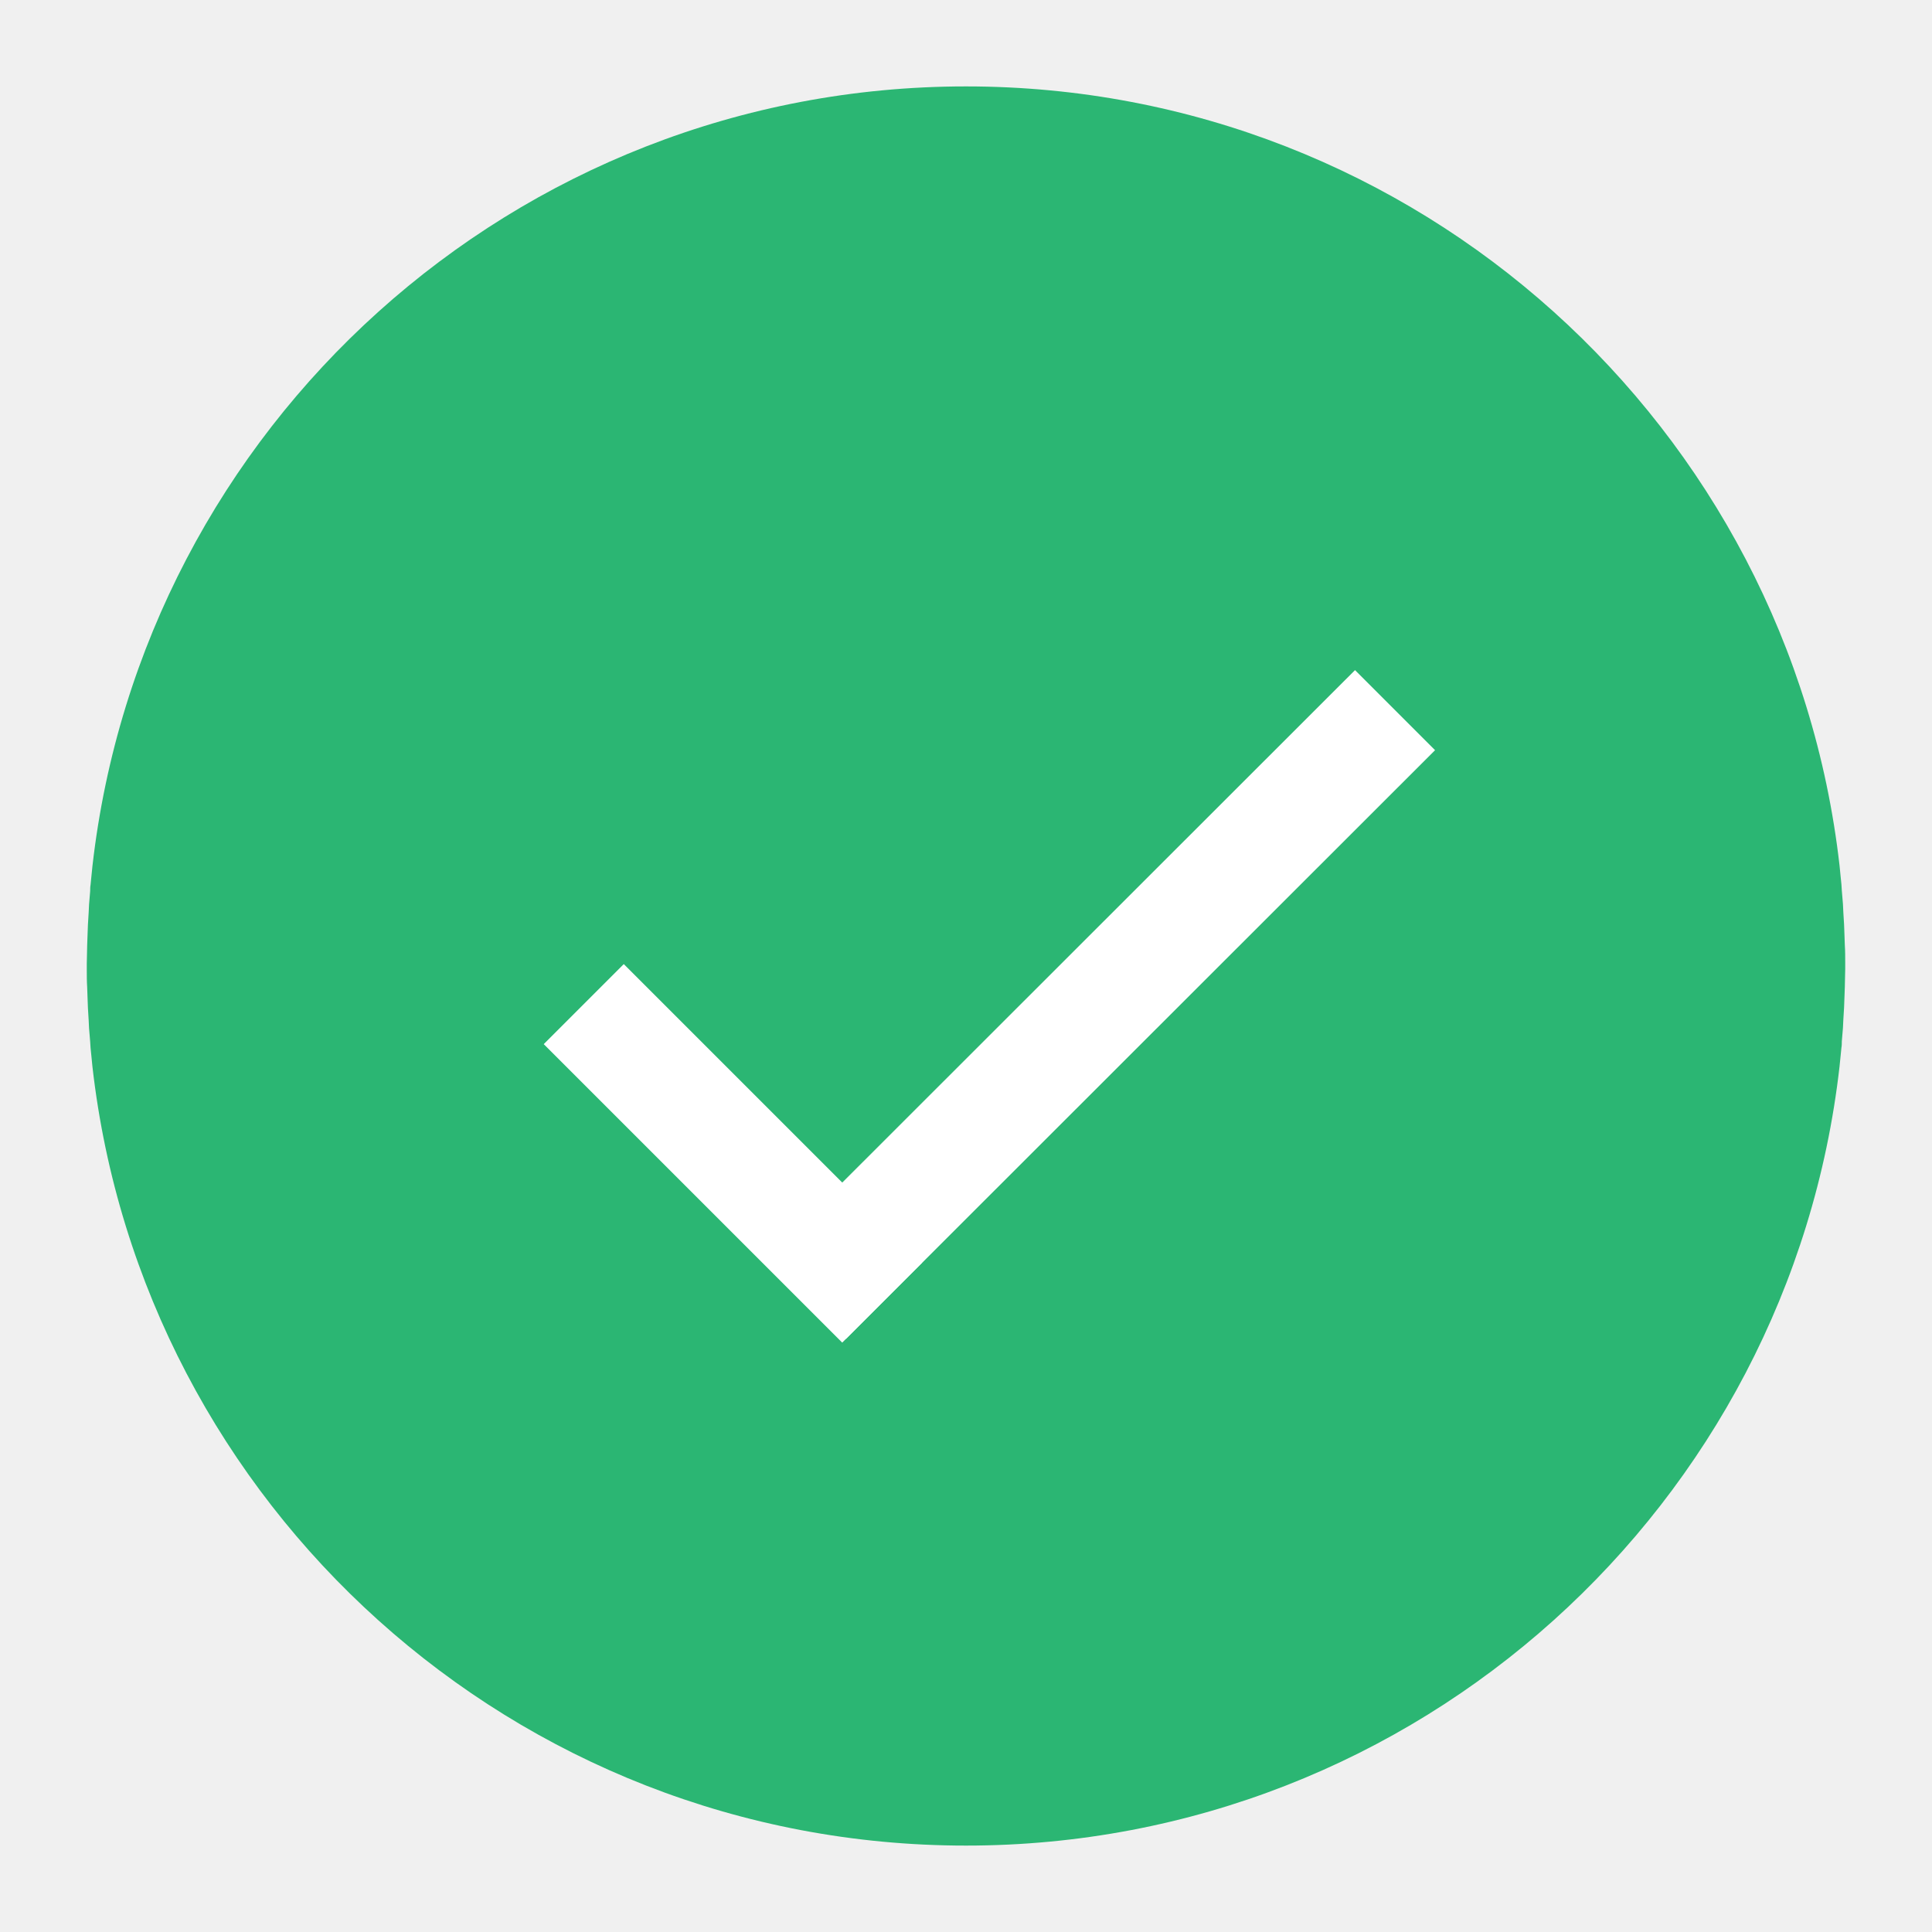
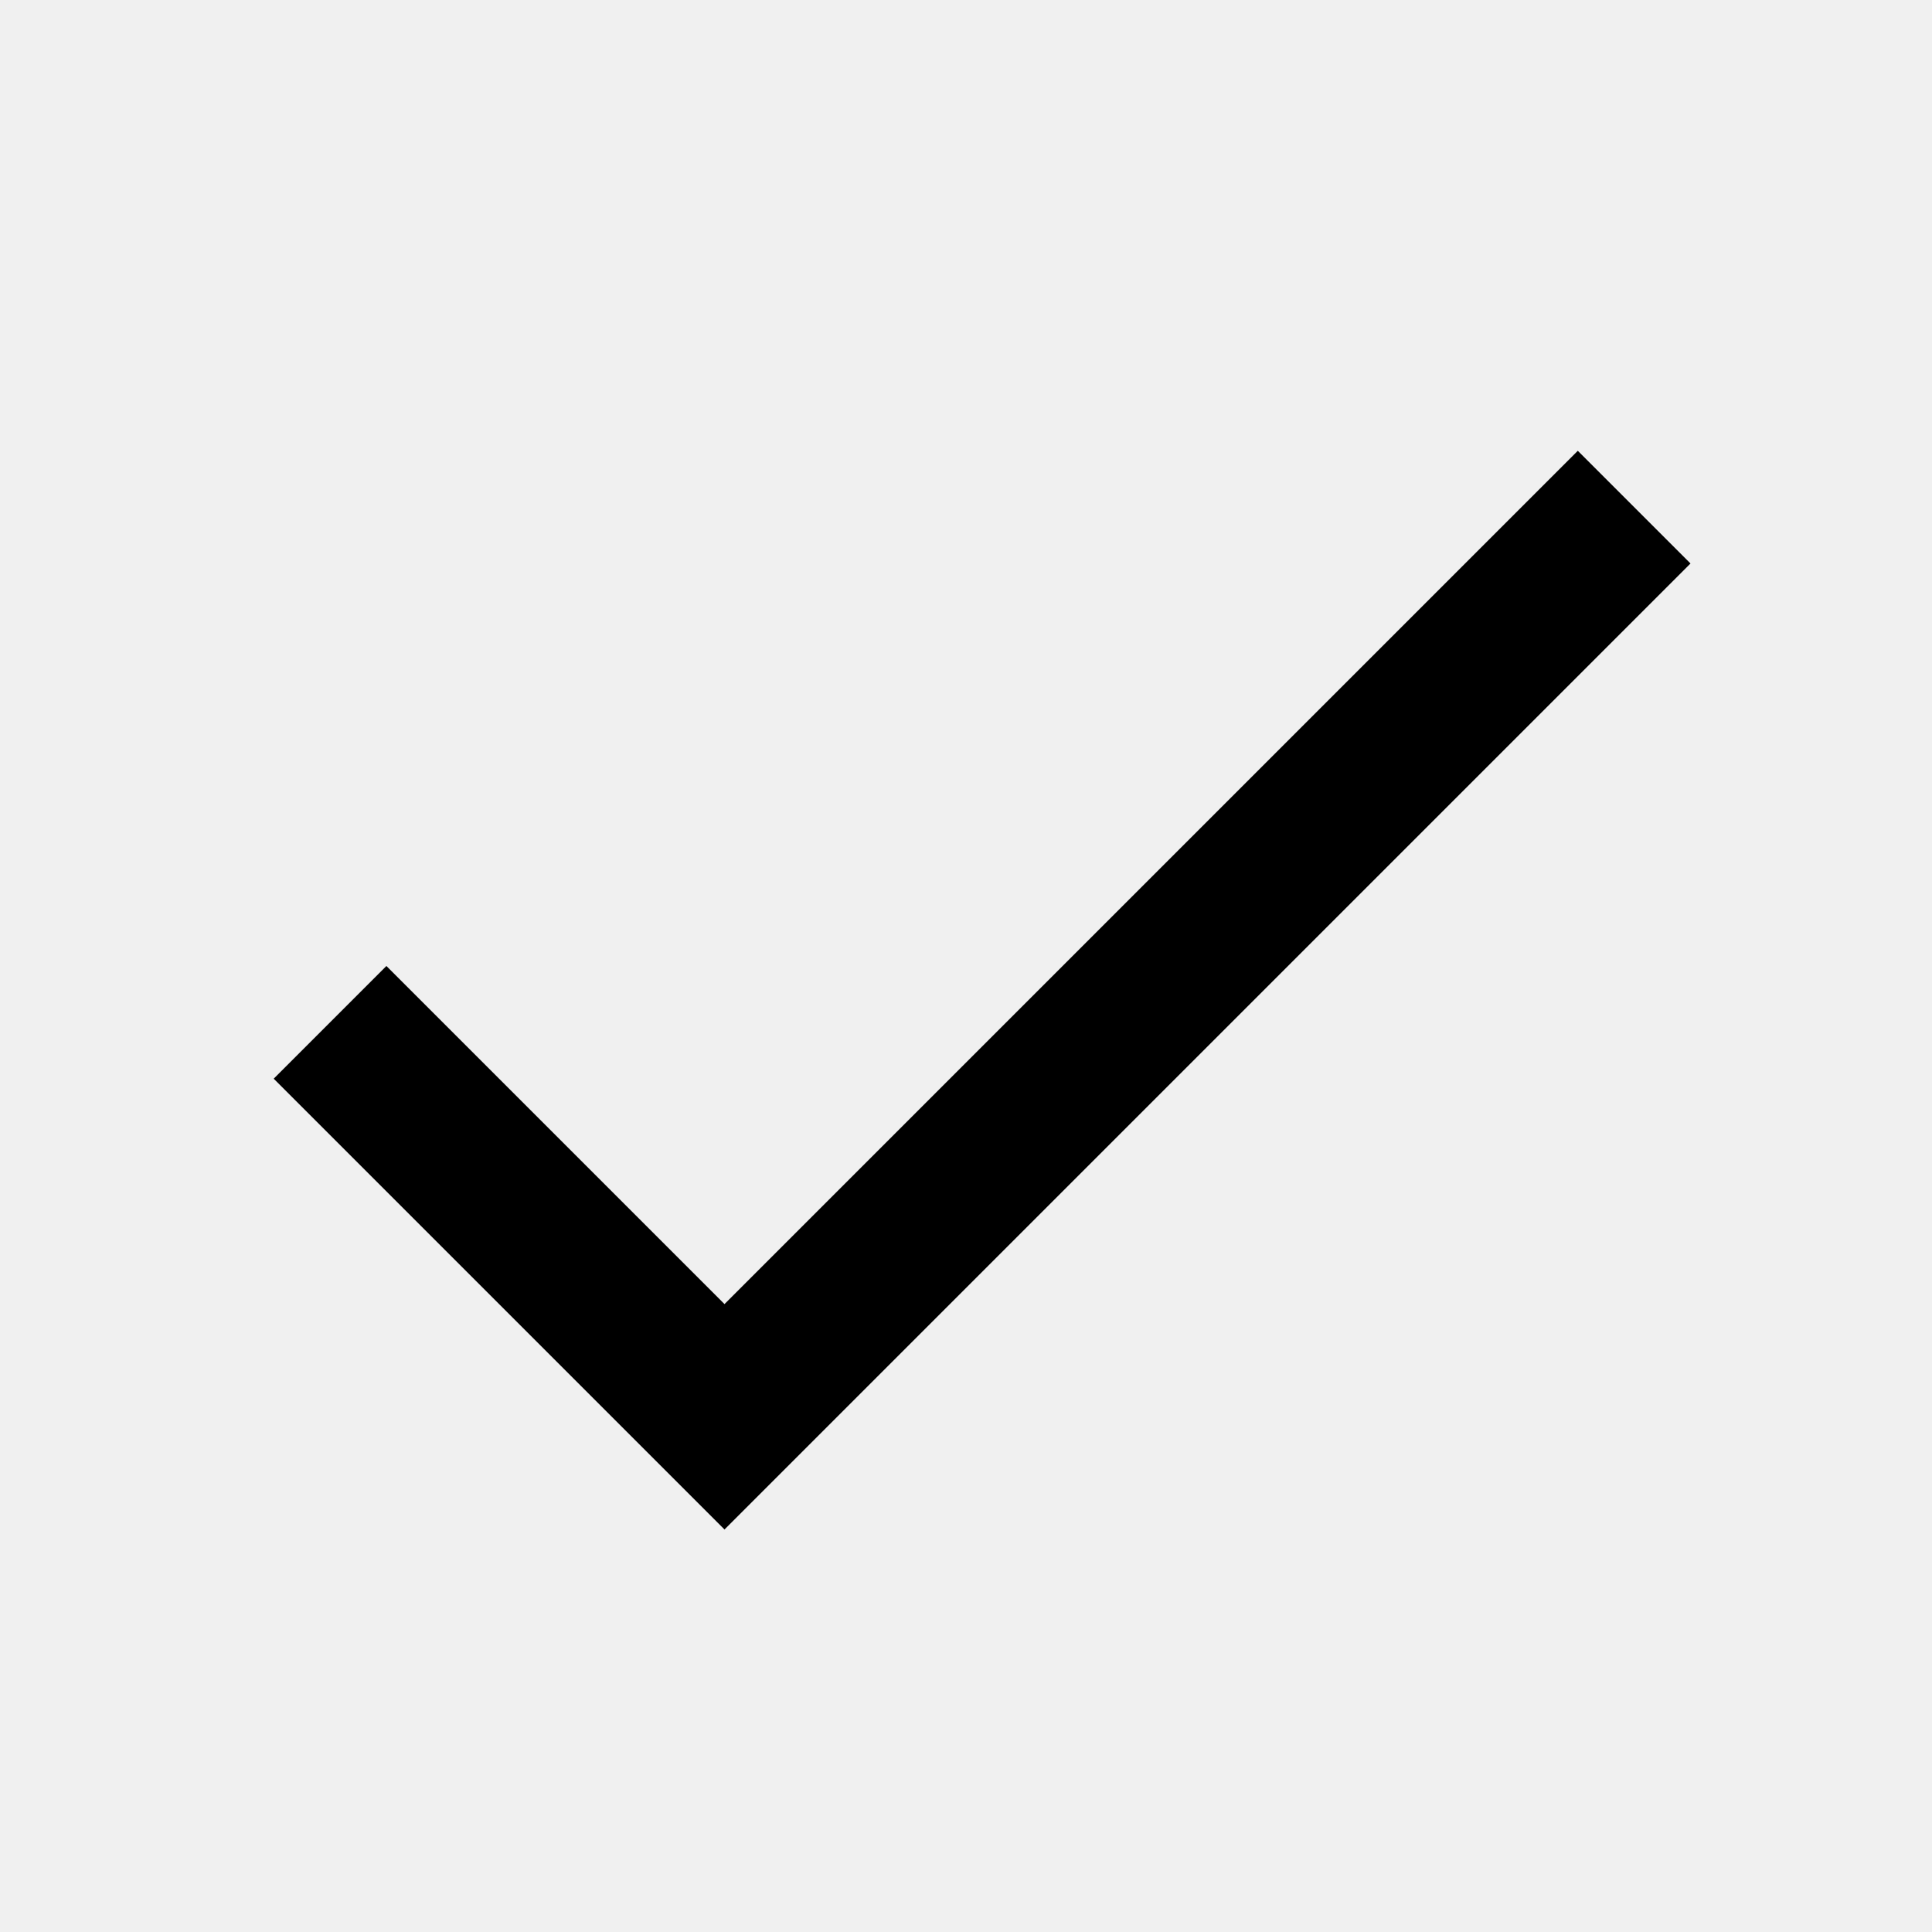
- <svg xmlns="http://www.w3.org/2000/svg" id="Layer_1" style="enable-background:new 0 0 512 512;" version="1.1" viewBox="0 0 512 512" xml:space="preserve">
-   <style type="text/css">
- 	.st0{fill:#2BB673;}
- 	.st1{fill:none;stroke:#FFFFFF;stroke-width:30;stroke-miterlimit:10;}
- </style>
-   <path class="st0" d="M489,255.9c0-0.2,0-0.5,0-0.7c0-1.6,0-3.2-0.1-4.7c0-0.9-0.1-1.8-0.1-2.8c0-0.9-0.1-1.8-0.1-2.7  c-0.1-1.1-0.1-2.2-0.2-3.3c0-0.7-0.1-1.4-0.1-2.1c-0.1-1.2-0.2-2.4-0.3-3.6c0-0.5-0.1-1.1-0.1-1.6c-0.1-1.3-0.3-2.6-0.4-4  c0-0.3-0.1-0.7-0.1-1C474.3,113.2,375.7,22.9,256,22.9S37.7,113.2,24.5,229.5c0,0.3-0.1,0.7-0.1,1c-0.1,1.3-0.3,2.6-0.4,4  c-0.1,0.5-0.1,1.1-0.1,1.6c-0.1,1.2-0.2,2.4-0.3,3.6c0,0.7-0.1,1.4-0.1,2.1c-0.1,1.1-0.1,2.2-0.2,3.3c0,0.9-0.1,1.8-0.1,2.7  c0,0.9-0.1,1.8-0.1,2.8c0,1.6-0.1,3.2-0.1,4.7c0,0.2,0,0.5,0,0.7c0,0,0,0,0,0.1s0,0,0,0.1c0,0.2,0,0.5,0,0.7c0,1.6,0,3.2,0.1,4.7  c0,0.9,0.1,1.8,0.1,2.8c0,0.9,0.1,1.8,0.1,2.7c0.1,1.1,0.1,2.2,0.2,3.3c0,0.7,0.1,1.4,0.1,2.1c0.1,1.2,0.2,2.4,0.3,3.6  c0,0.5,0.1,1.1,0.1,1.6c0.1,1.3,0.3,2.6,0.4,4c0,0.3,0.1,0.7,0.1,1C37.7,398.8,136.3,489.1,256,489.1s218.3-90.3,231.5-206.5  c0-0.3,0.1-0.7,0.1-1c0.1-1.3,0.3-2.6,0.4-4c0.1-0.5,0.1-1.1,0.1-1.6c0.1-1.2,0.2-2.4,0.3-3.6c0-0.7,0.1-1.4,0.1-2.1  c0.1-1.1,0.1-2.2,0.2-3.3c0-0.9,0.1-1.8,0.1-2.7c0-0.9,0.1-1.8,0.1-2.8c0-1.6,0.1-3.2,0.1-4.7c0-0.2,0-0.5,0-0.7  C489,256,489,256,489,255.9C489,256,489,256,489,255.9z" id="XMLID_3_" />
-   <g id="XMLID_1_">
-     <line class="st1" id="XMLID_2_" x1="213.6" x2="369.7" y1="344.2" y2="188.2" />
-     <line class="st1" id="XMLID_4_" x1="233.8" x2="154.7" y1="345.2" y2="266.1" />
-   </g>
+ <svg xmlns="http://www.w3.org/2000/svg" height="24px" viewBox="0 0 24 24" width="24px" fill="#000000">
+   <path d="M0 0h24v24H0V0z" fill="none" />
+   <path d="M9 16.2L4.8 12l-1.4 1.4L9 19 21 7l-1.4-1.4L9 16.2z" />
</svg>
